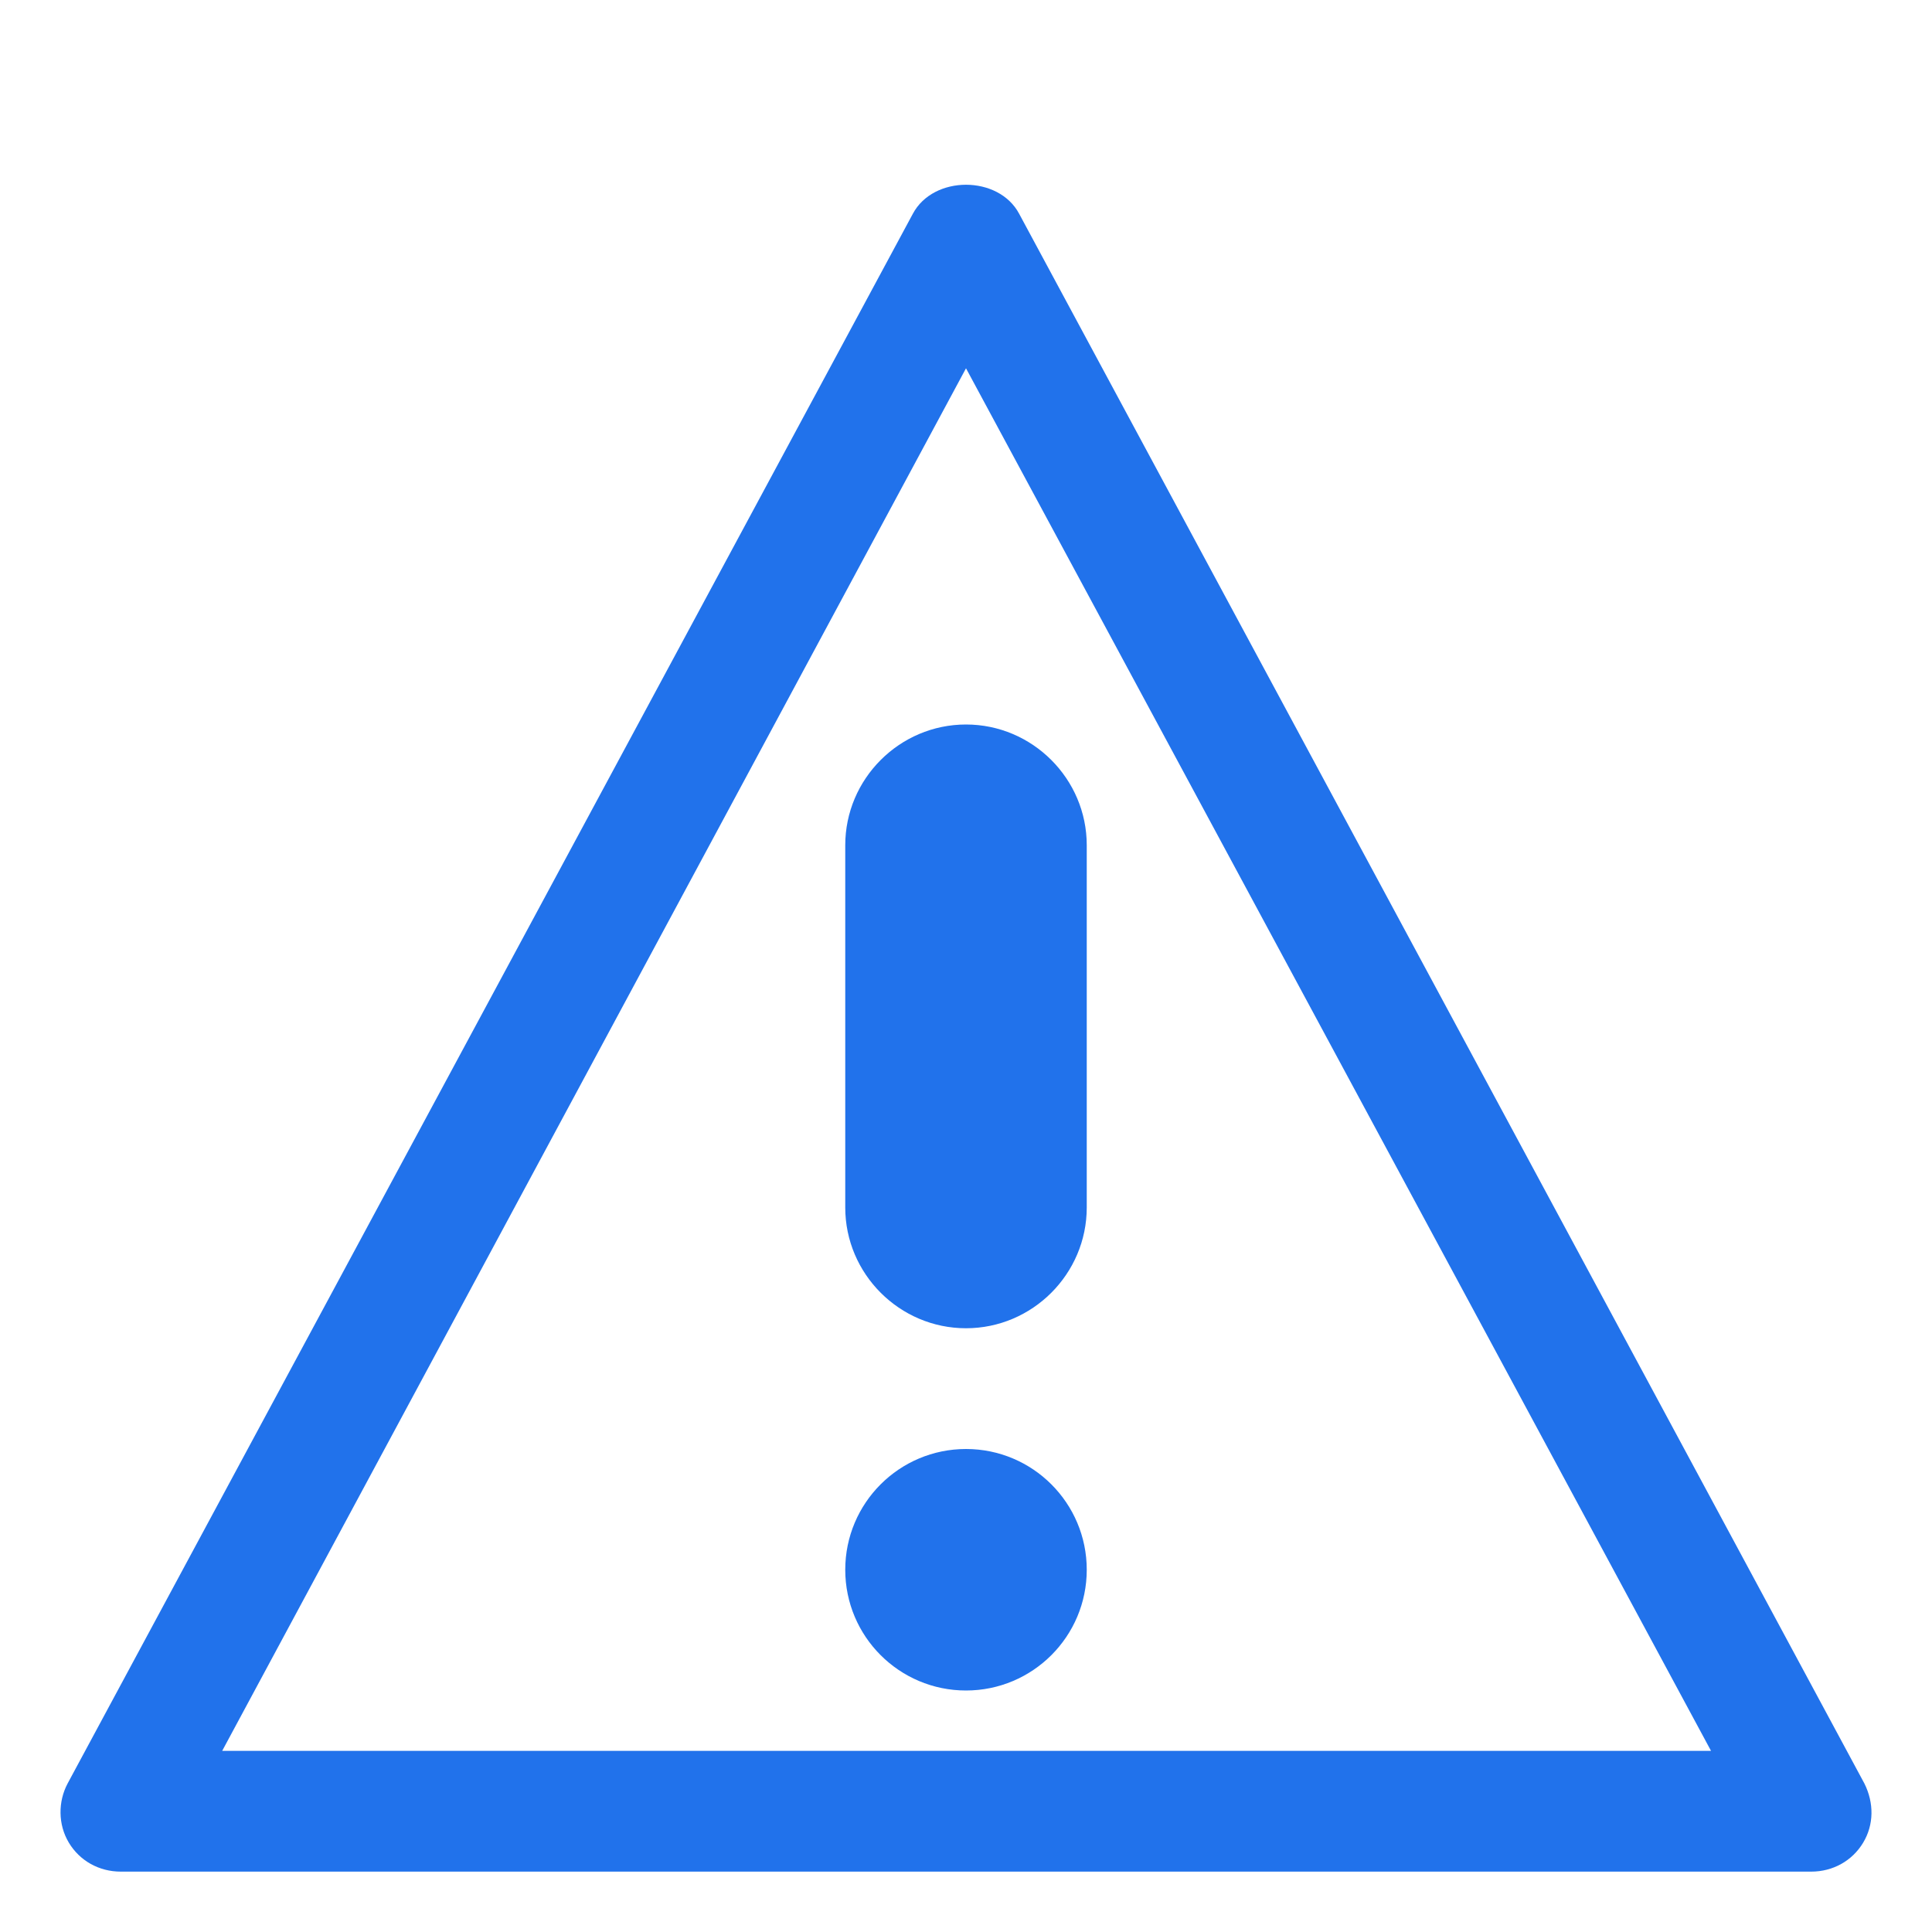
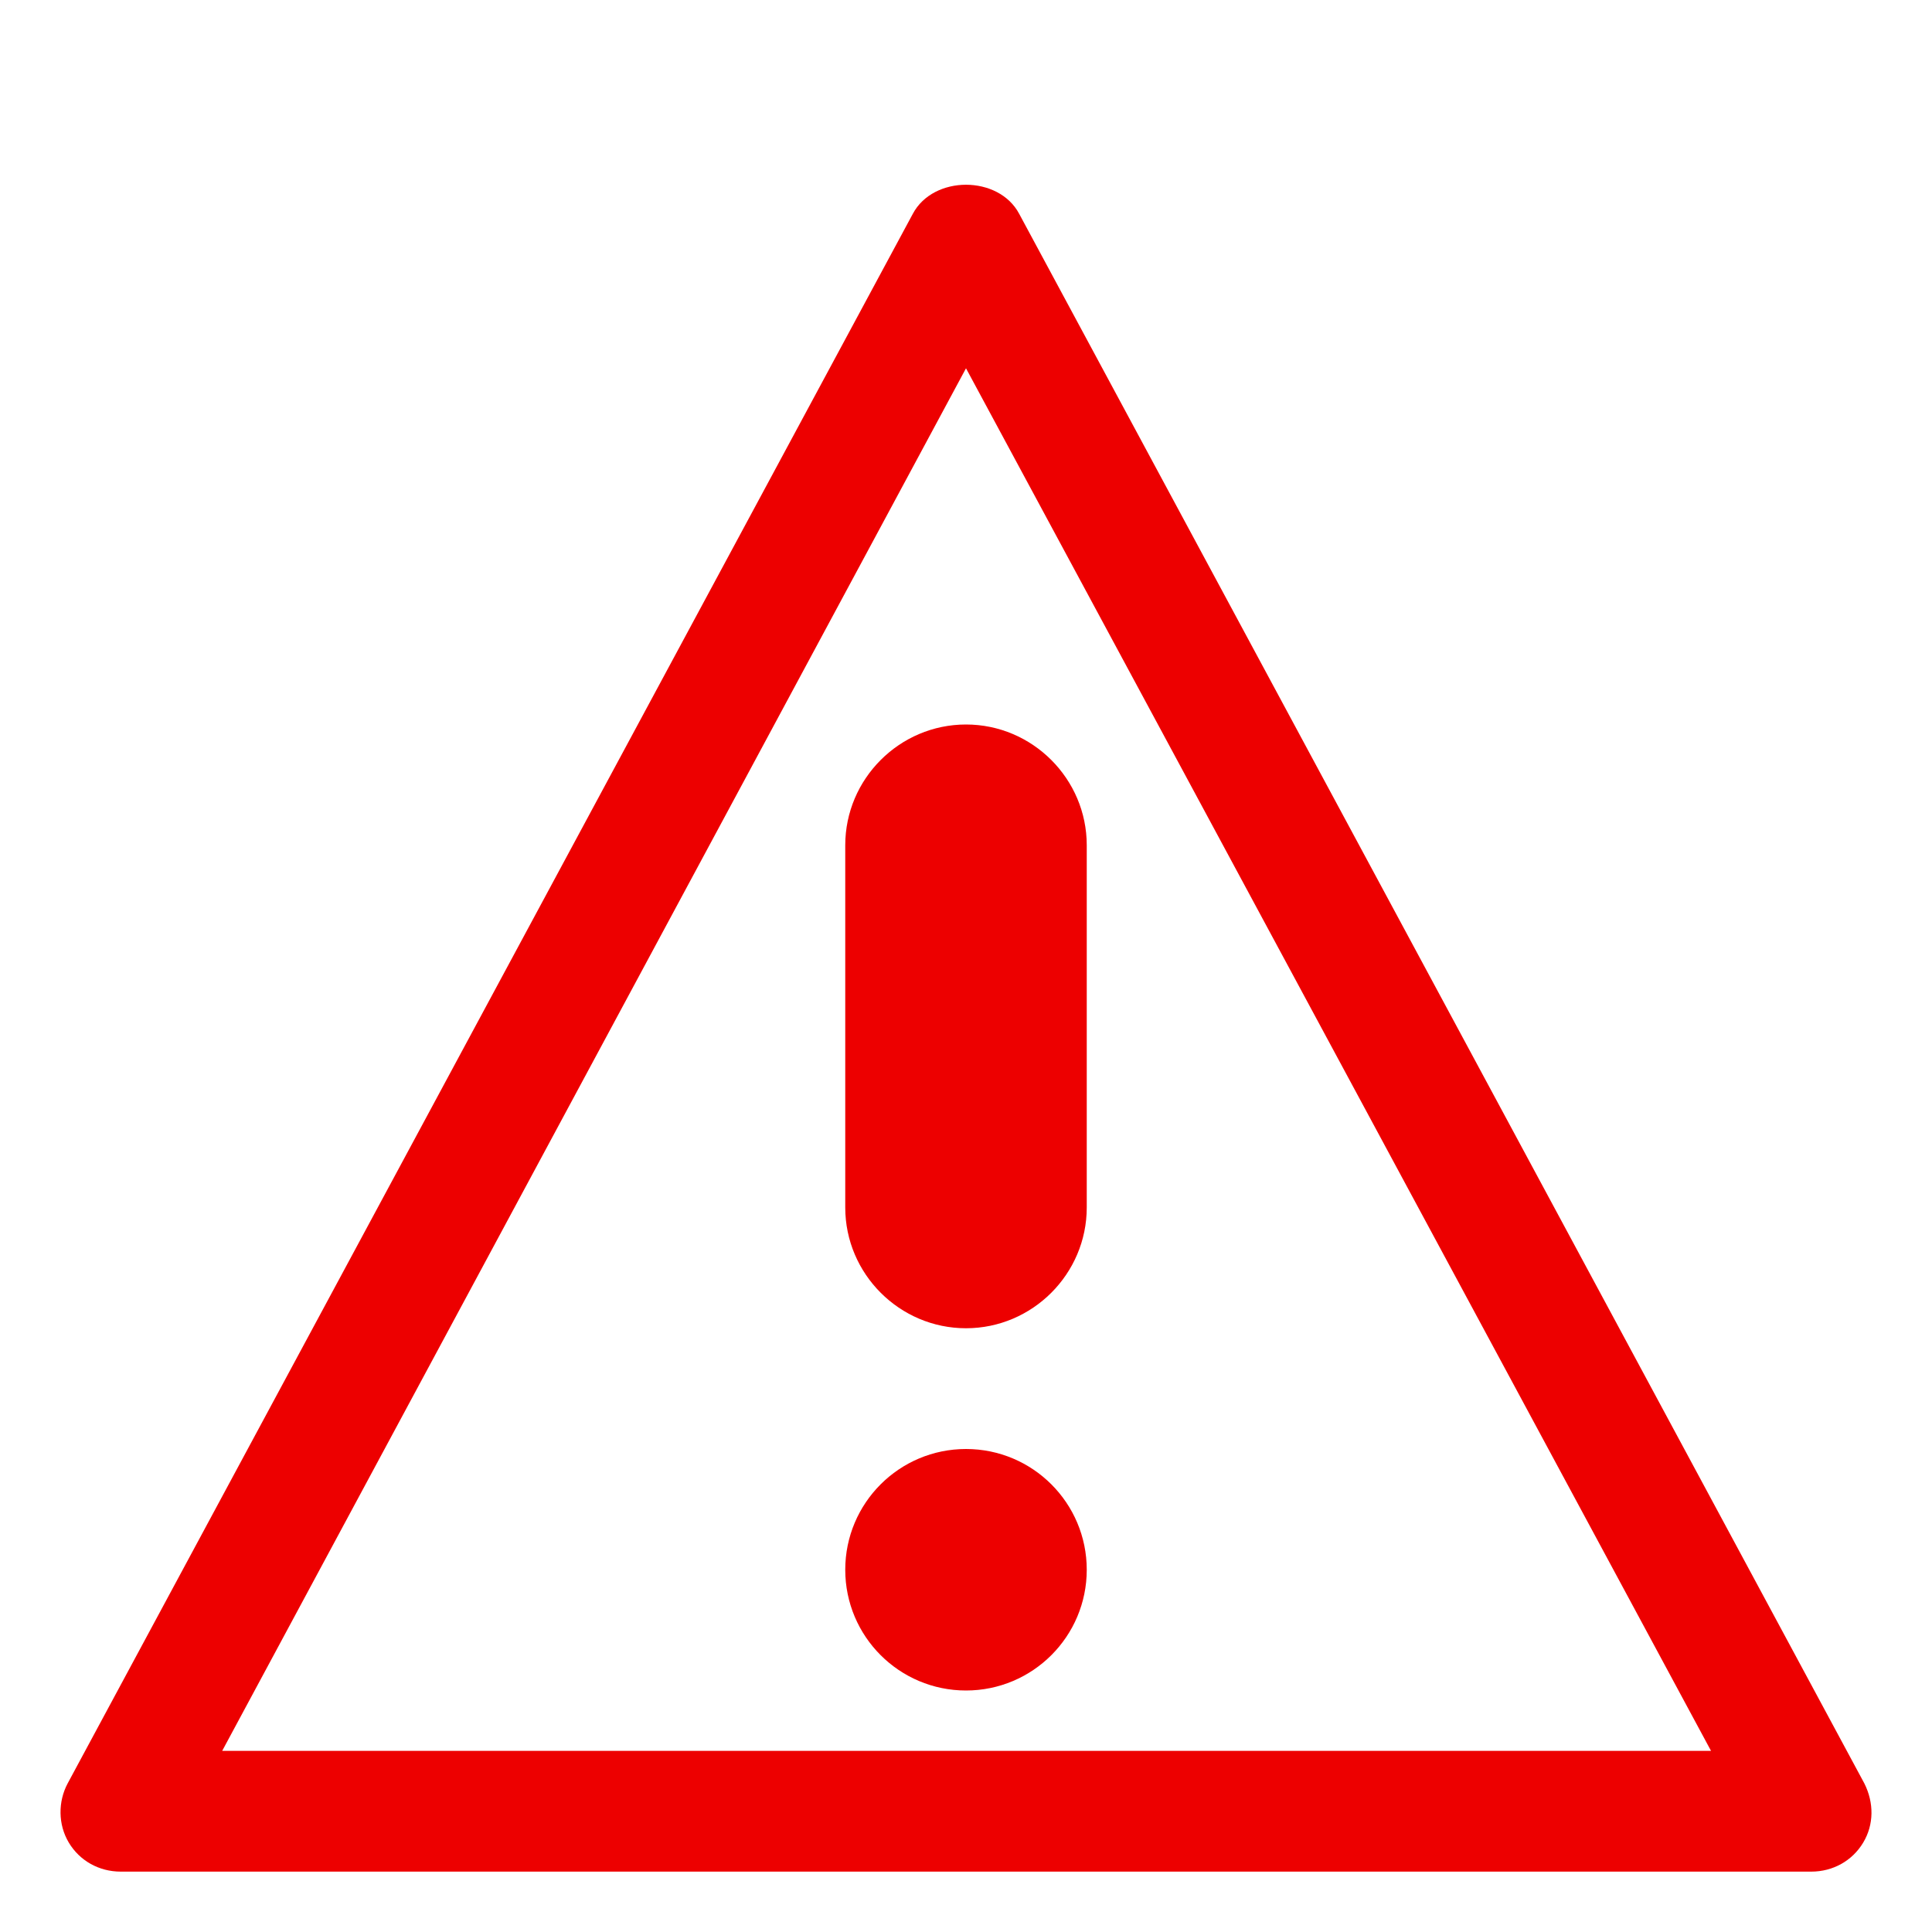
<svg xmlns="http://www.w3.org/2000/svg" version="1.0" id="Layer_1" x="0px" y="0px" viewBox="0 0 16 16" enable-background="new 0 0 16 16" xml:space="preserve">
  <g>
    <g>
-       <path fill="#2172eb" d="M8,11c-0.55,0-1-0.45-1-1V7c0-0.55,0.45-1,1-1s1,0.45,1,1v3C9,10.55,8.55,11,8,11z" />
+       <path fill="#ED0000" d="M8,11c-0.55,0-1-0.45-1-1V7c0-0.55,0.45-1,1-1s1,0.45,1,1v3C9,10.55,8.55,11,8,11z" />
    </g>
    <g>
-       <circle fill="#2172eb" cx="8" cy="13" r="1" />
+       <circle fill="#ED0000" cx="8" cy="13" r="1" />
    </g>
    <g>
-       <path fill="#2172eb" d="M15,15.5H1c-0.18,0-0.34-0.09-0.43-0.24c-0.09-0.15-0.09-0.34-0.01-0.49l7-13c0.17-0.32,0.71-0.32,0.88,0    l7,13c0.08,0.16,0.08,0.34-0.01,0.49C15.34,15.41,15.18,15.5,15,15.5z M1.84,14.5h12.33L8,3.05L1.84,14.5z" />
+       <path fill="#ED0000" d="M15,15.5H1c-0.18,0-0.34-0.09-0.43-0.24c-0.09-0.15-0.09-0.34-0.01-0.49l7-13c0.17-0.32,0.71-0.32,0.88,0    l7,13c0.08,0.16,0.08,0.34-0.01,0.49C15.34,15.41,15.18,15.5,15,15.5z M1.84,14.5h12.33L8,3.05L1.84,14.5z" />
    </g>
  </g>
</svg>
